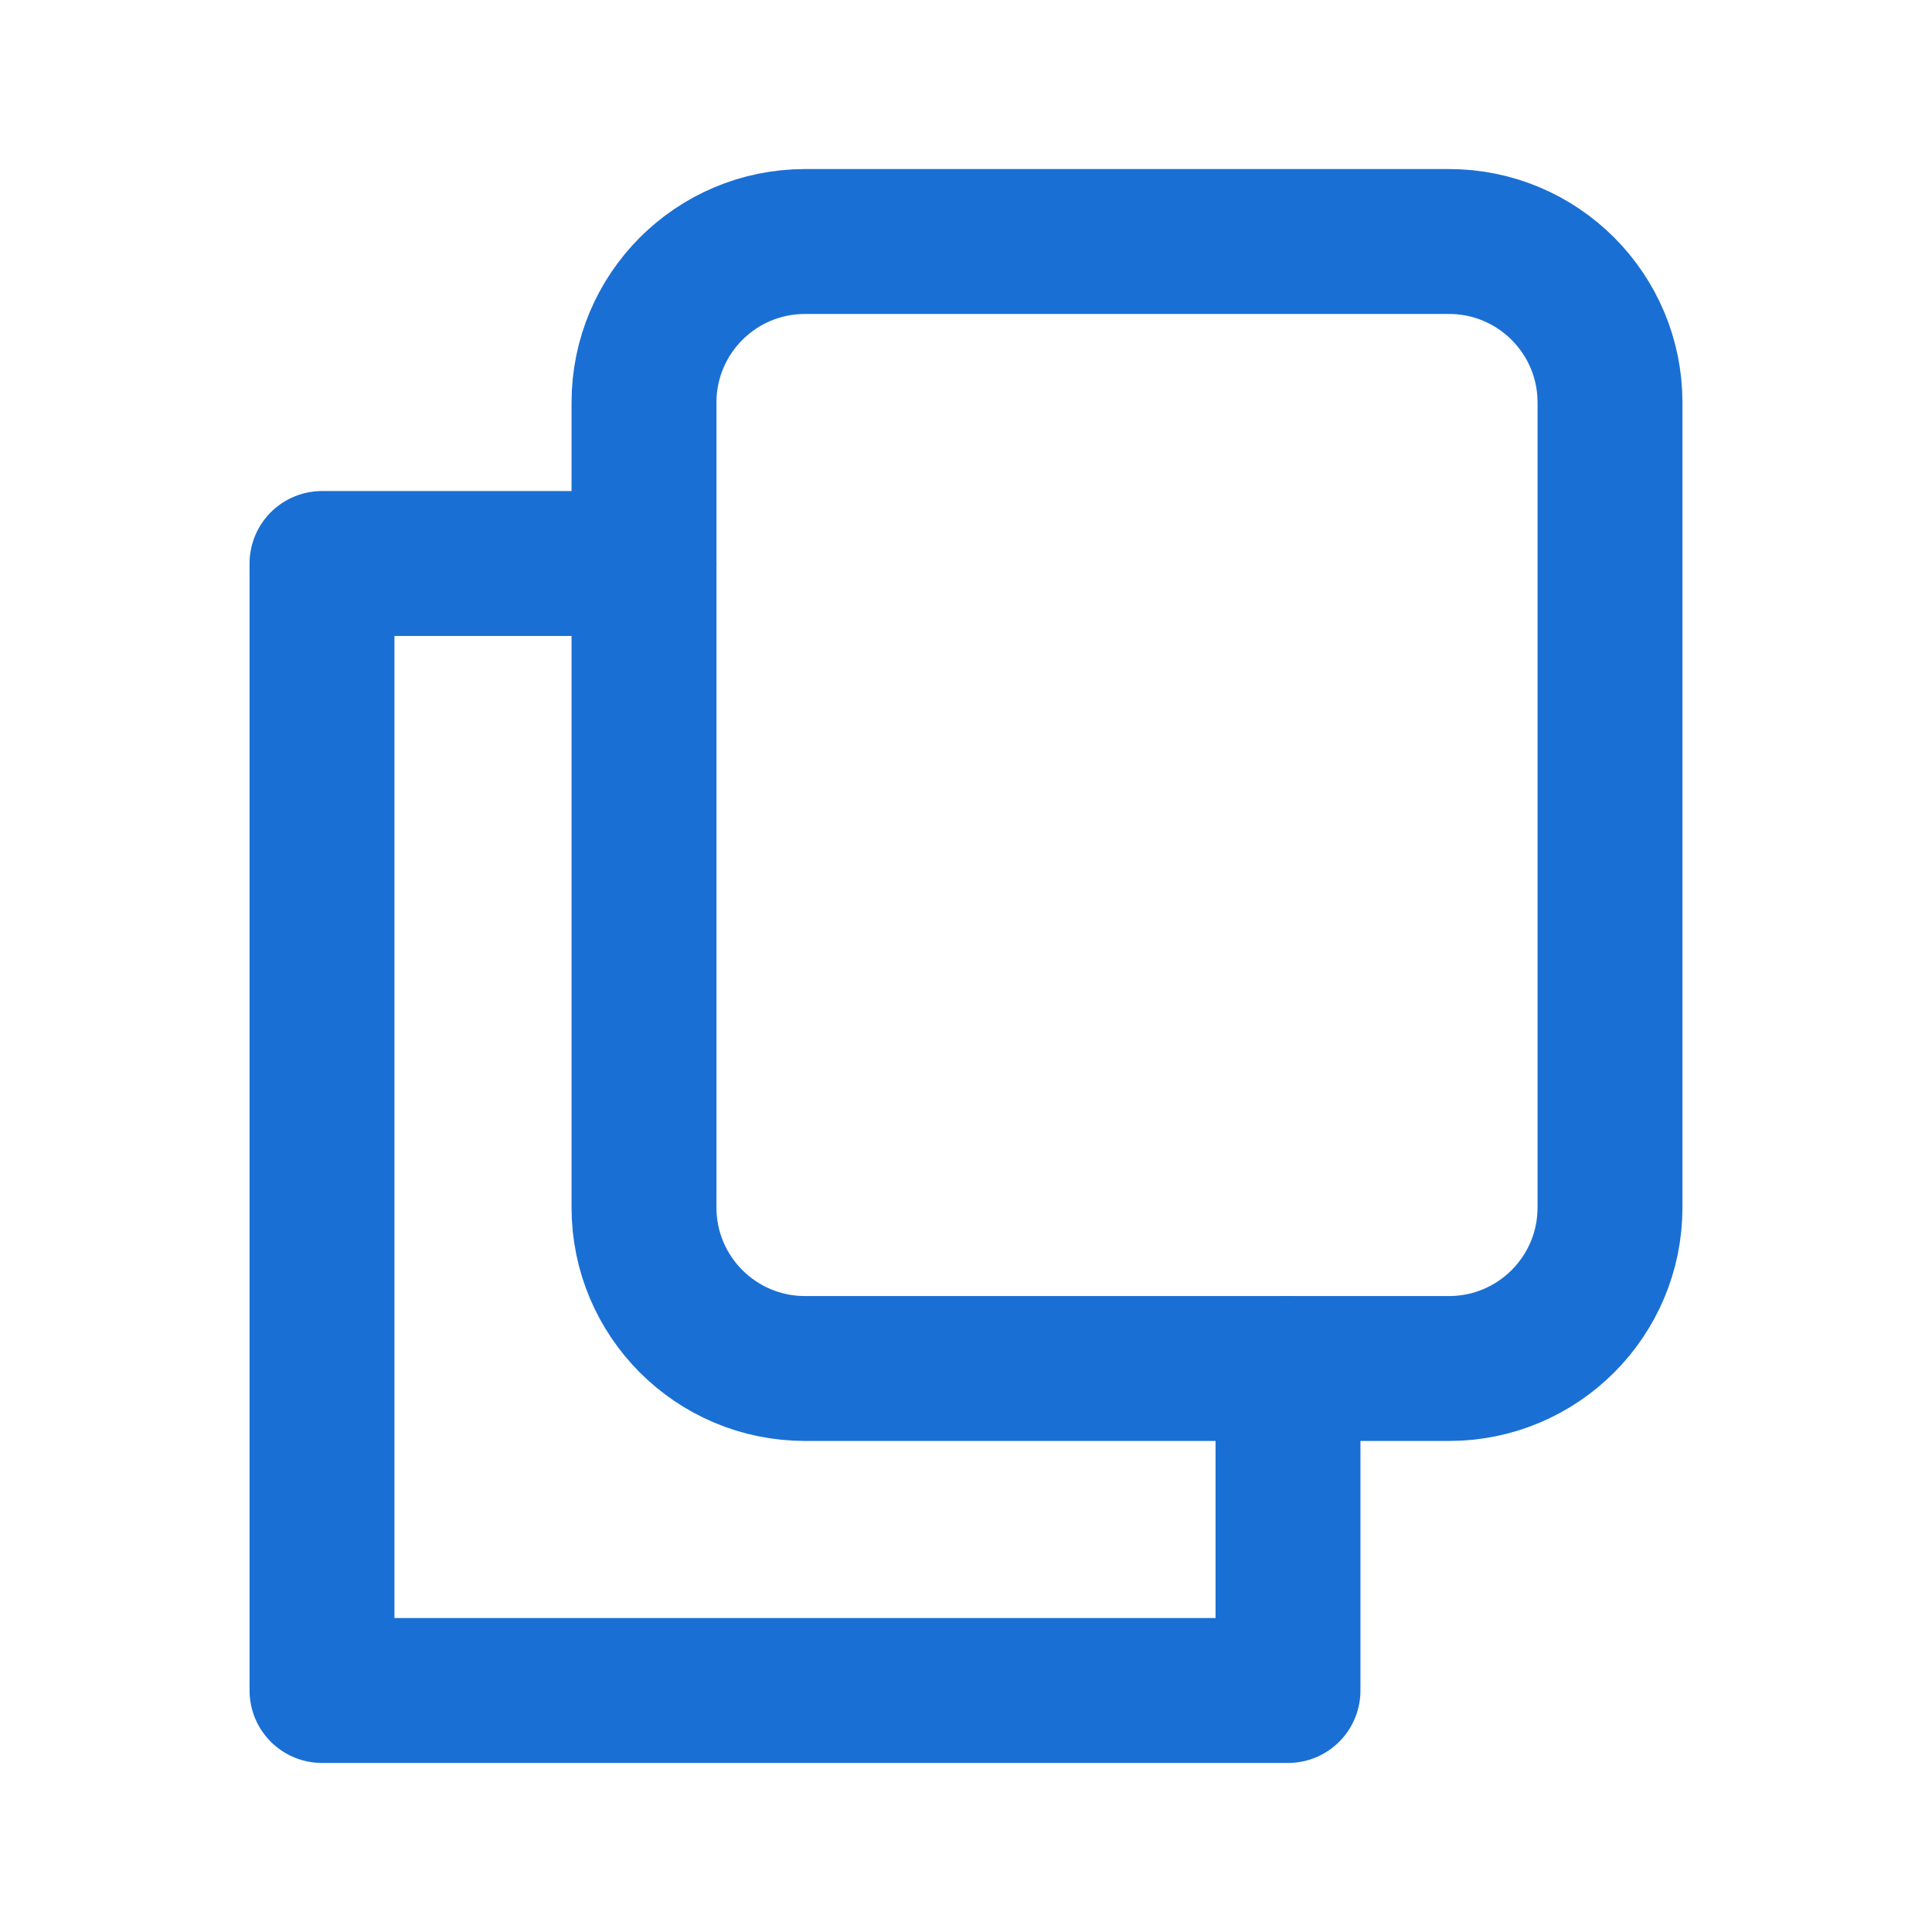
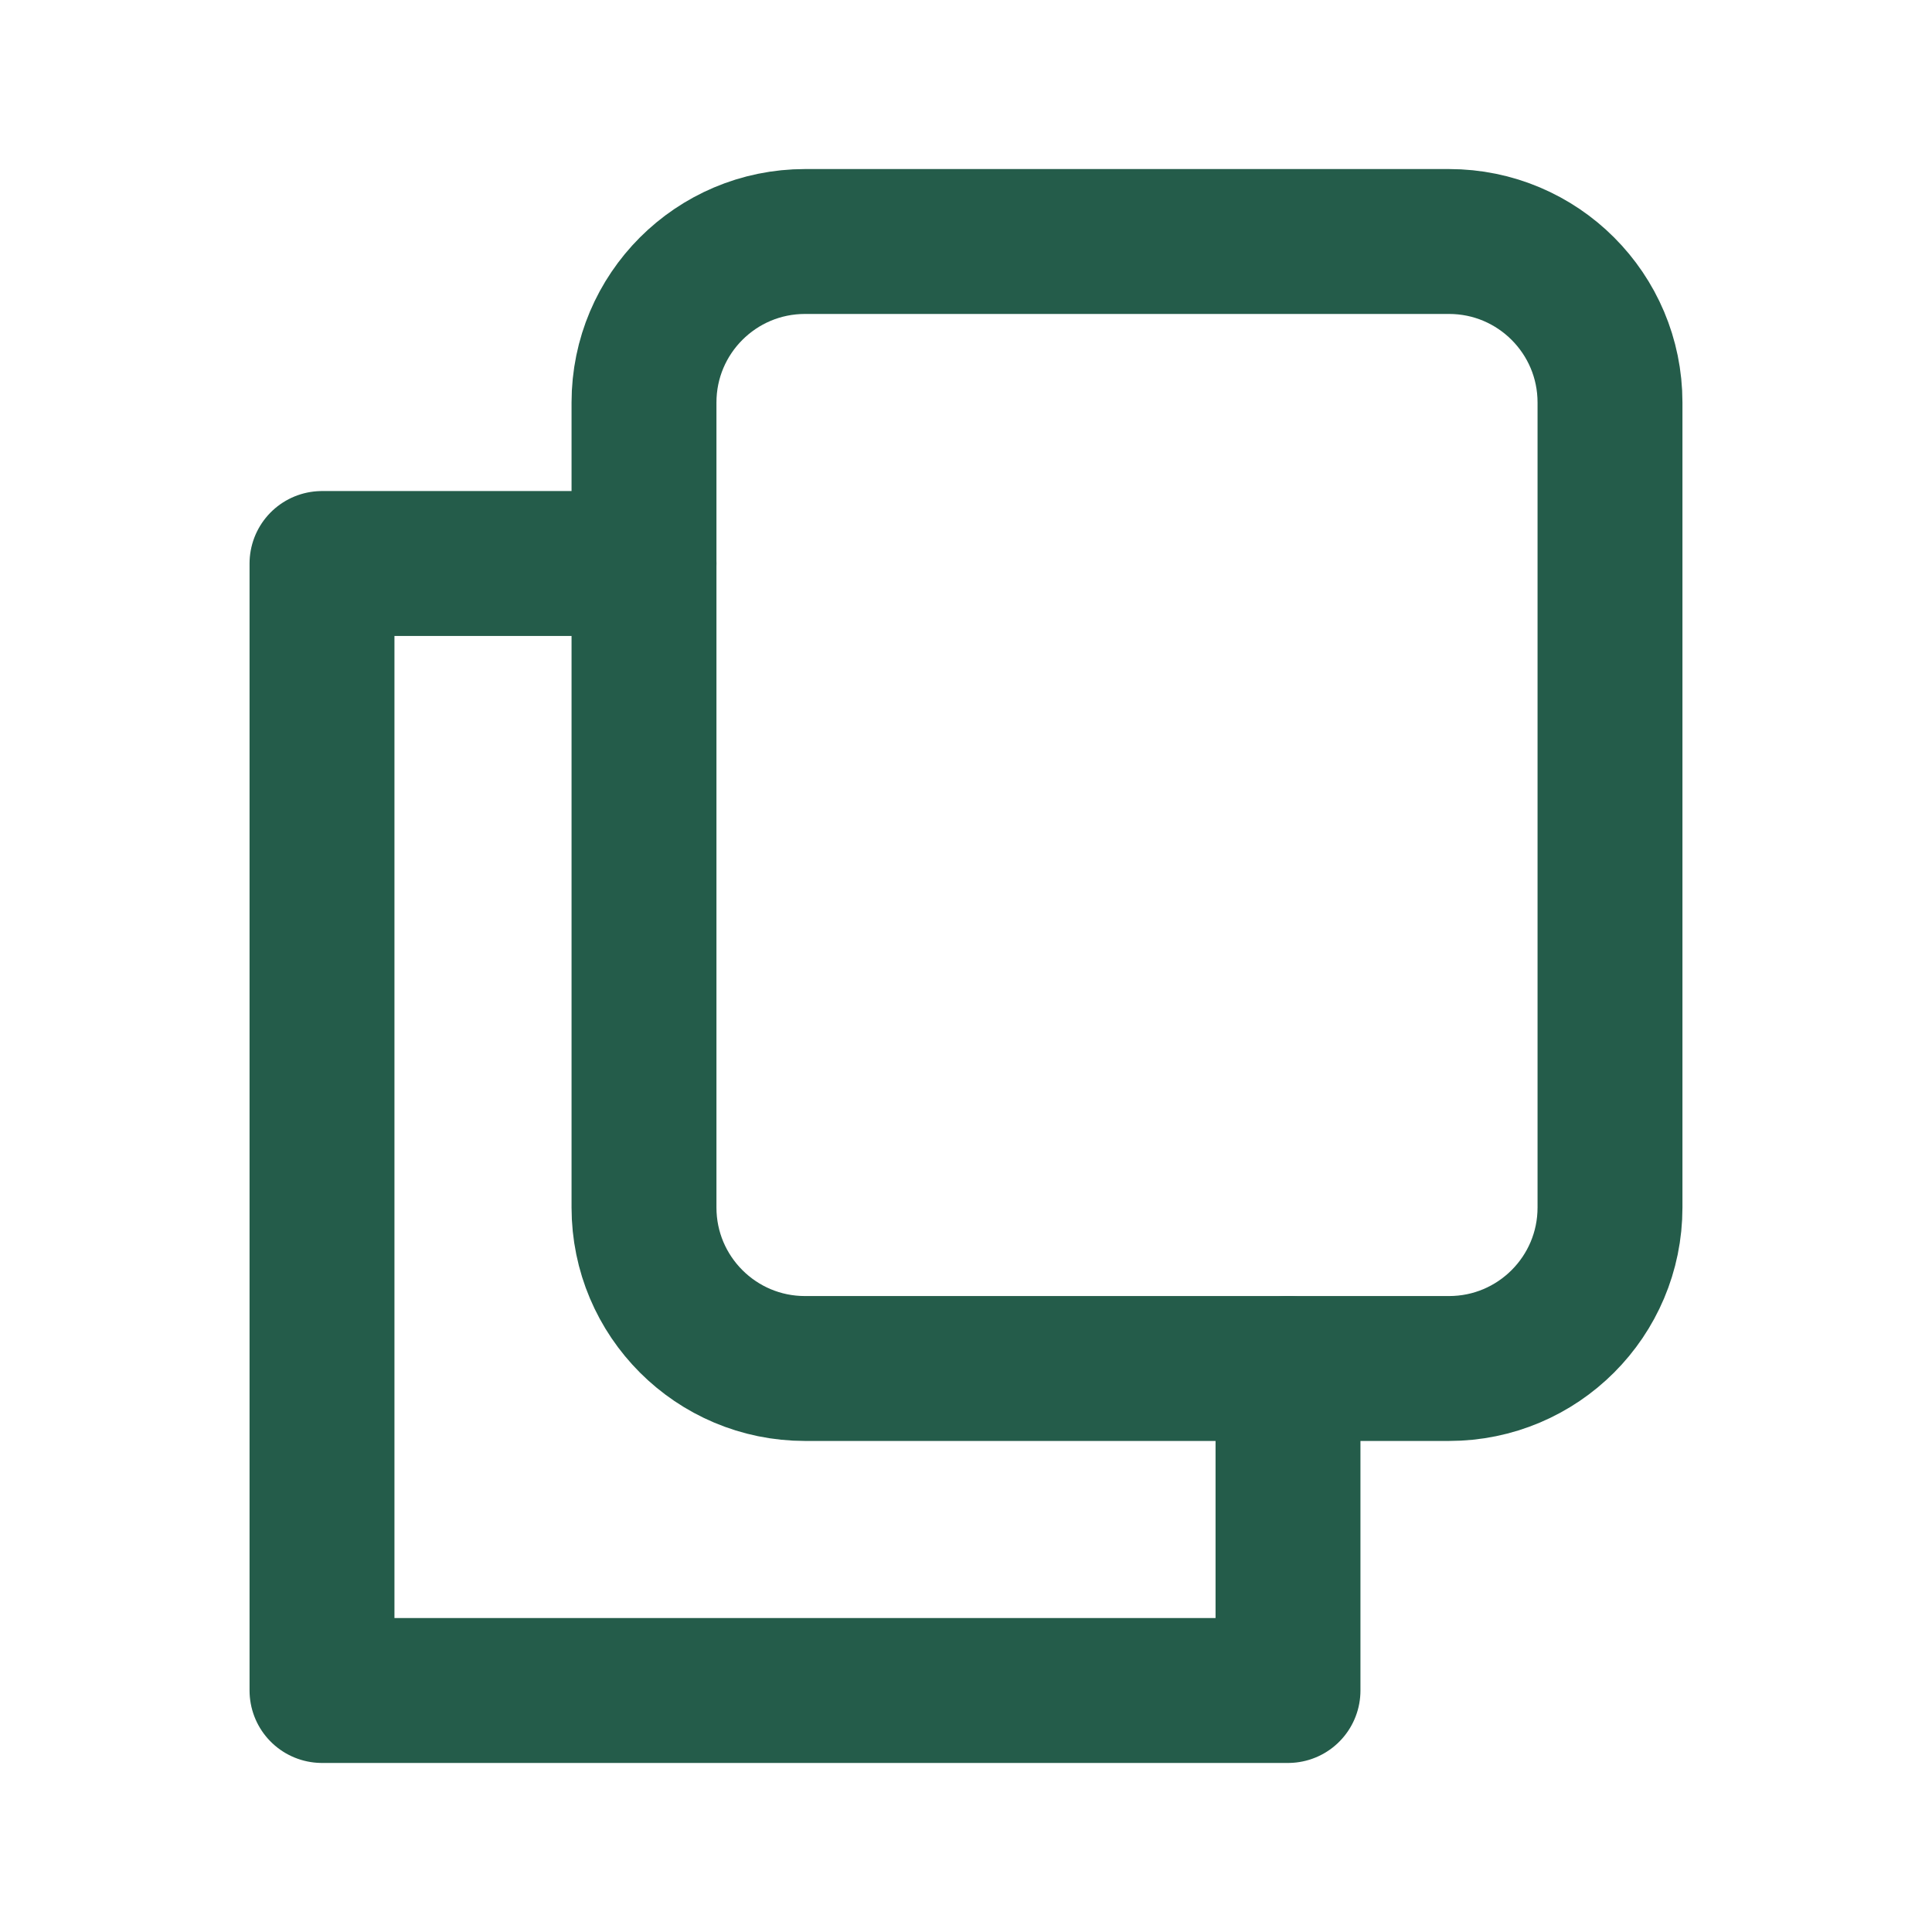
- <svg xmlns="http://www.w3.org/2000/svg" viewBox="0 0 24 24" fill="none" stroke="#1a6fd4" stroke-width="1.8" stroke-linecap="round" stroke-linejoin="round">
+ <svg xmlns="http://www.w3.org/2000/svg" viewBox="0 0 24 24" fill="none" stroke="#245c4a" stroke-width="1.8" stroke-linecap="round" stroke-linejoin="round">
  <rect x="8" y="3" width="12" height="14" rx="2" />
  <path d="M16 17v4H4V7h4" />
</svg>
